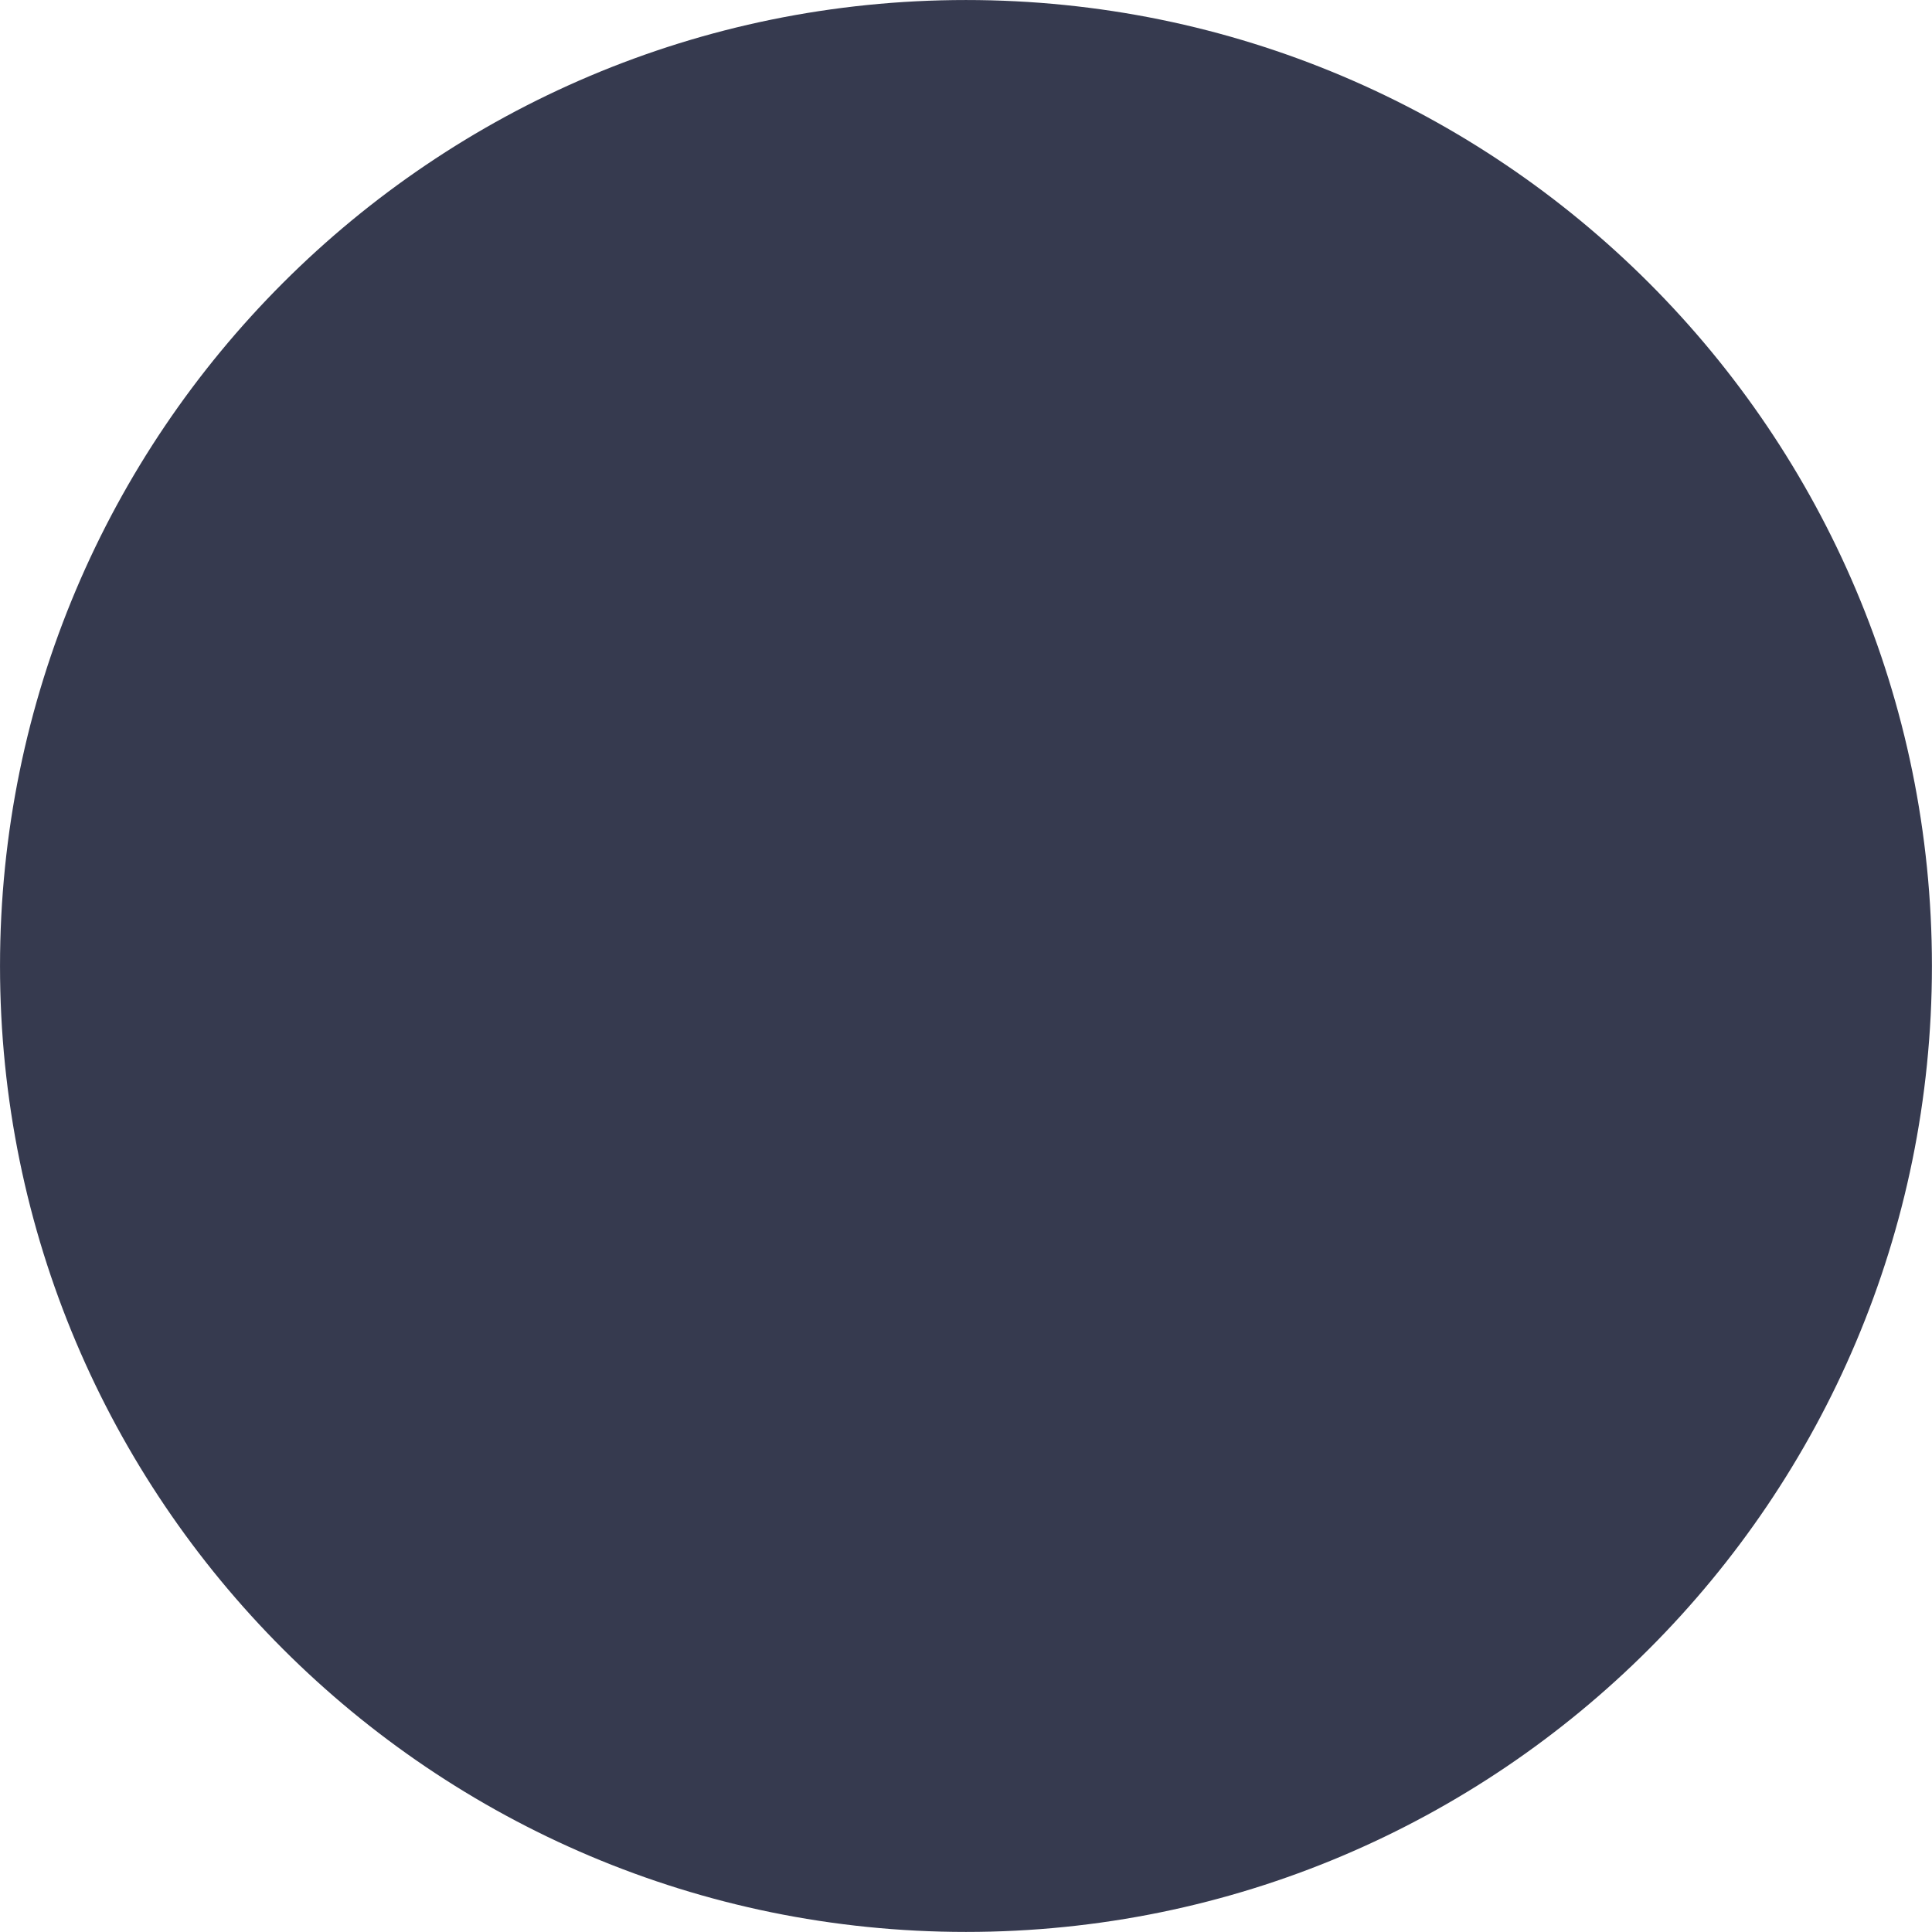
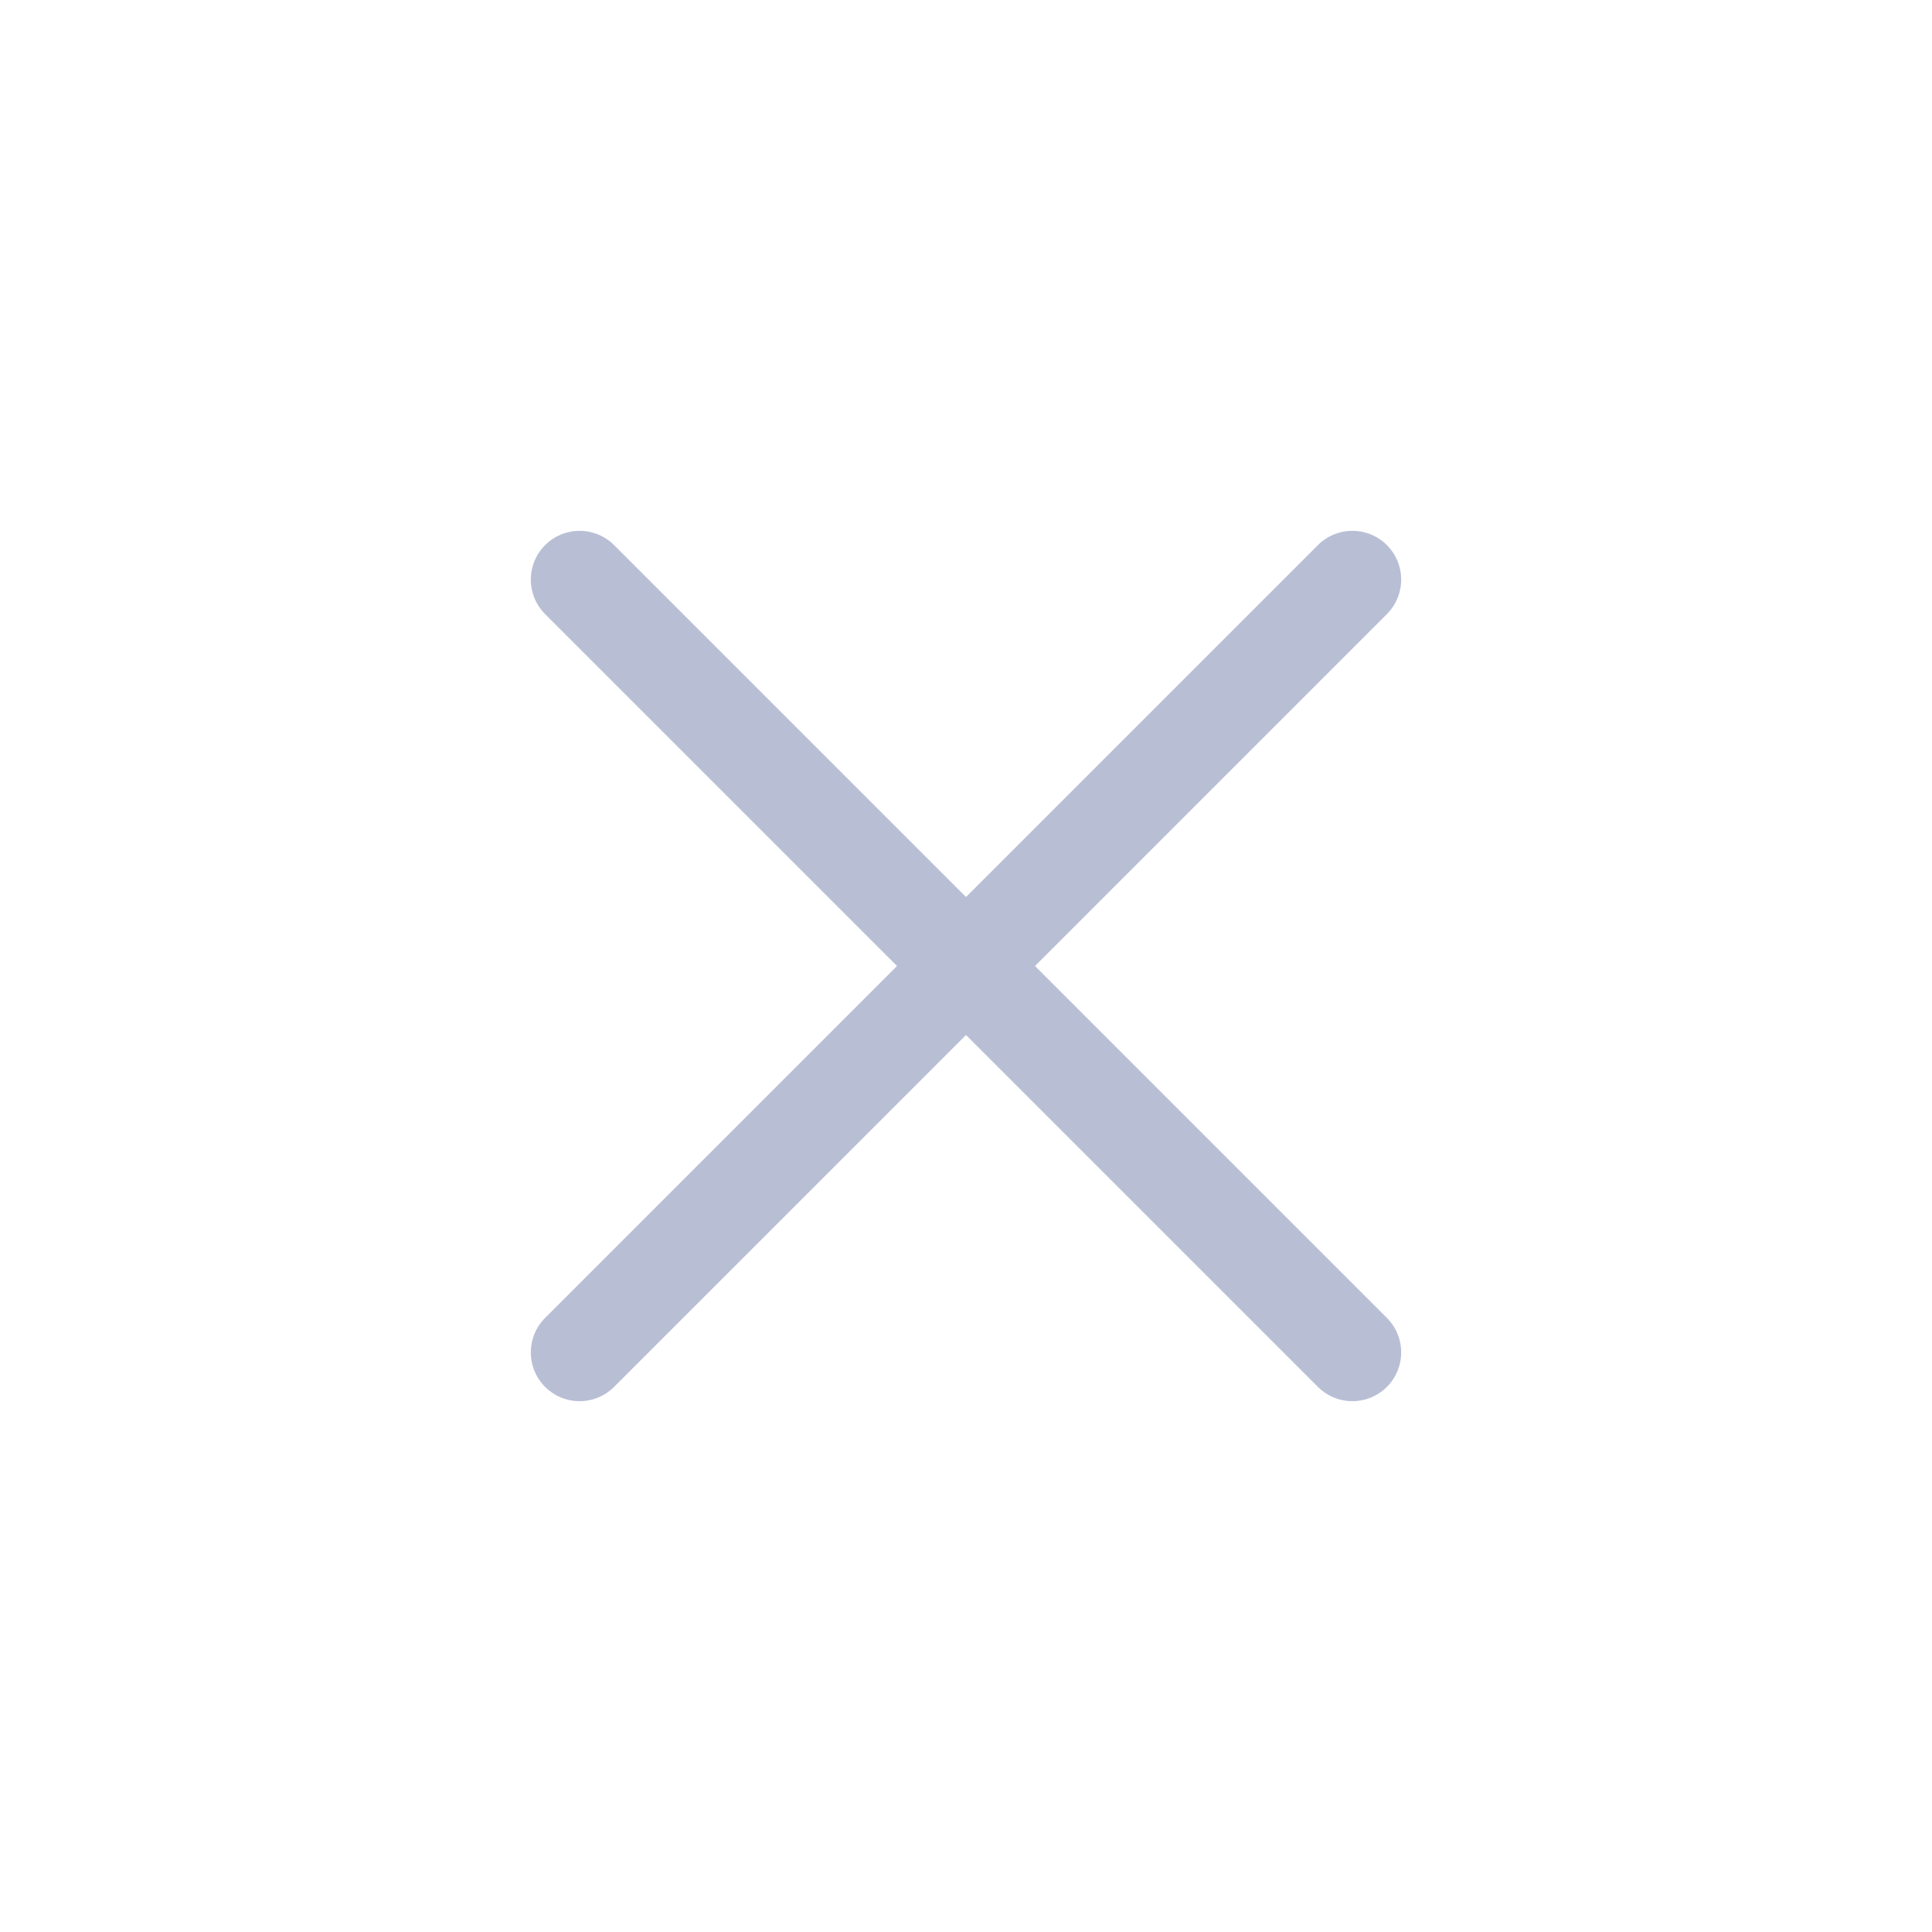
<svg xmlns="http://www.w3.org/2000/svg" viewBox="0 0 50 50" version="1.2" baseProfile="tiny">
  <defs>
</defs>
  <g fill="none" stroke="black" stroke-width="1" fill-rule="evenodd" stroke-linecap="square" stroke-linejoin="bevel">
-     <g fill="#363a4f" fill-opacity="1" stroke="none" transform="matrix(2.69966,0,0,2.69966,-225,-7.14286)" font-family="Noto Sans" font-size="10" font-weight="400" font-style="normal">
-       <circle cx="92.604" cy="11.906" r="9.26" />
+     <g fill="none" stroke="#000000" stroke-opacity="1" stroke-width="1" stroke-linecap="square" stroke-linejoin="bevel" transform="matrix(1,0,0,1,0,0)" font-family="Noto Sans" font-size="10" font-weight="400" font-style="normal">
+ </g>
+     <g fill="none" stroke="#b8bfd5" stroke-opacity="1" stroke-width="1.01" stroke-linecap="round" stroke-linejoin="miter" stroke-miterlimit="2" transform="matrix(2.5,0,0,2.5,2.5,2.5)" font-family="Noto Sans" font-size="10" font-weight="400" font-style="normal">
+       <polyline fill="none" vector-effect="none" points="5,5 13,13 " />
+       <polyline fill="none" vector-effect="none" points="13,5 5,13 " />
    </g>
    <g fill="none" stroke="#000000" stroke-opacity="1" stroke-width="1" stroke-linecap="square" stroke-linejoin="bevel" transform="matrix(1,0,0,1,0,0)" font-family="Noto Sans" font-size="10" font-weight="400" font-style="normal">
</g>
  </g>
</svg>
